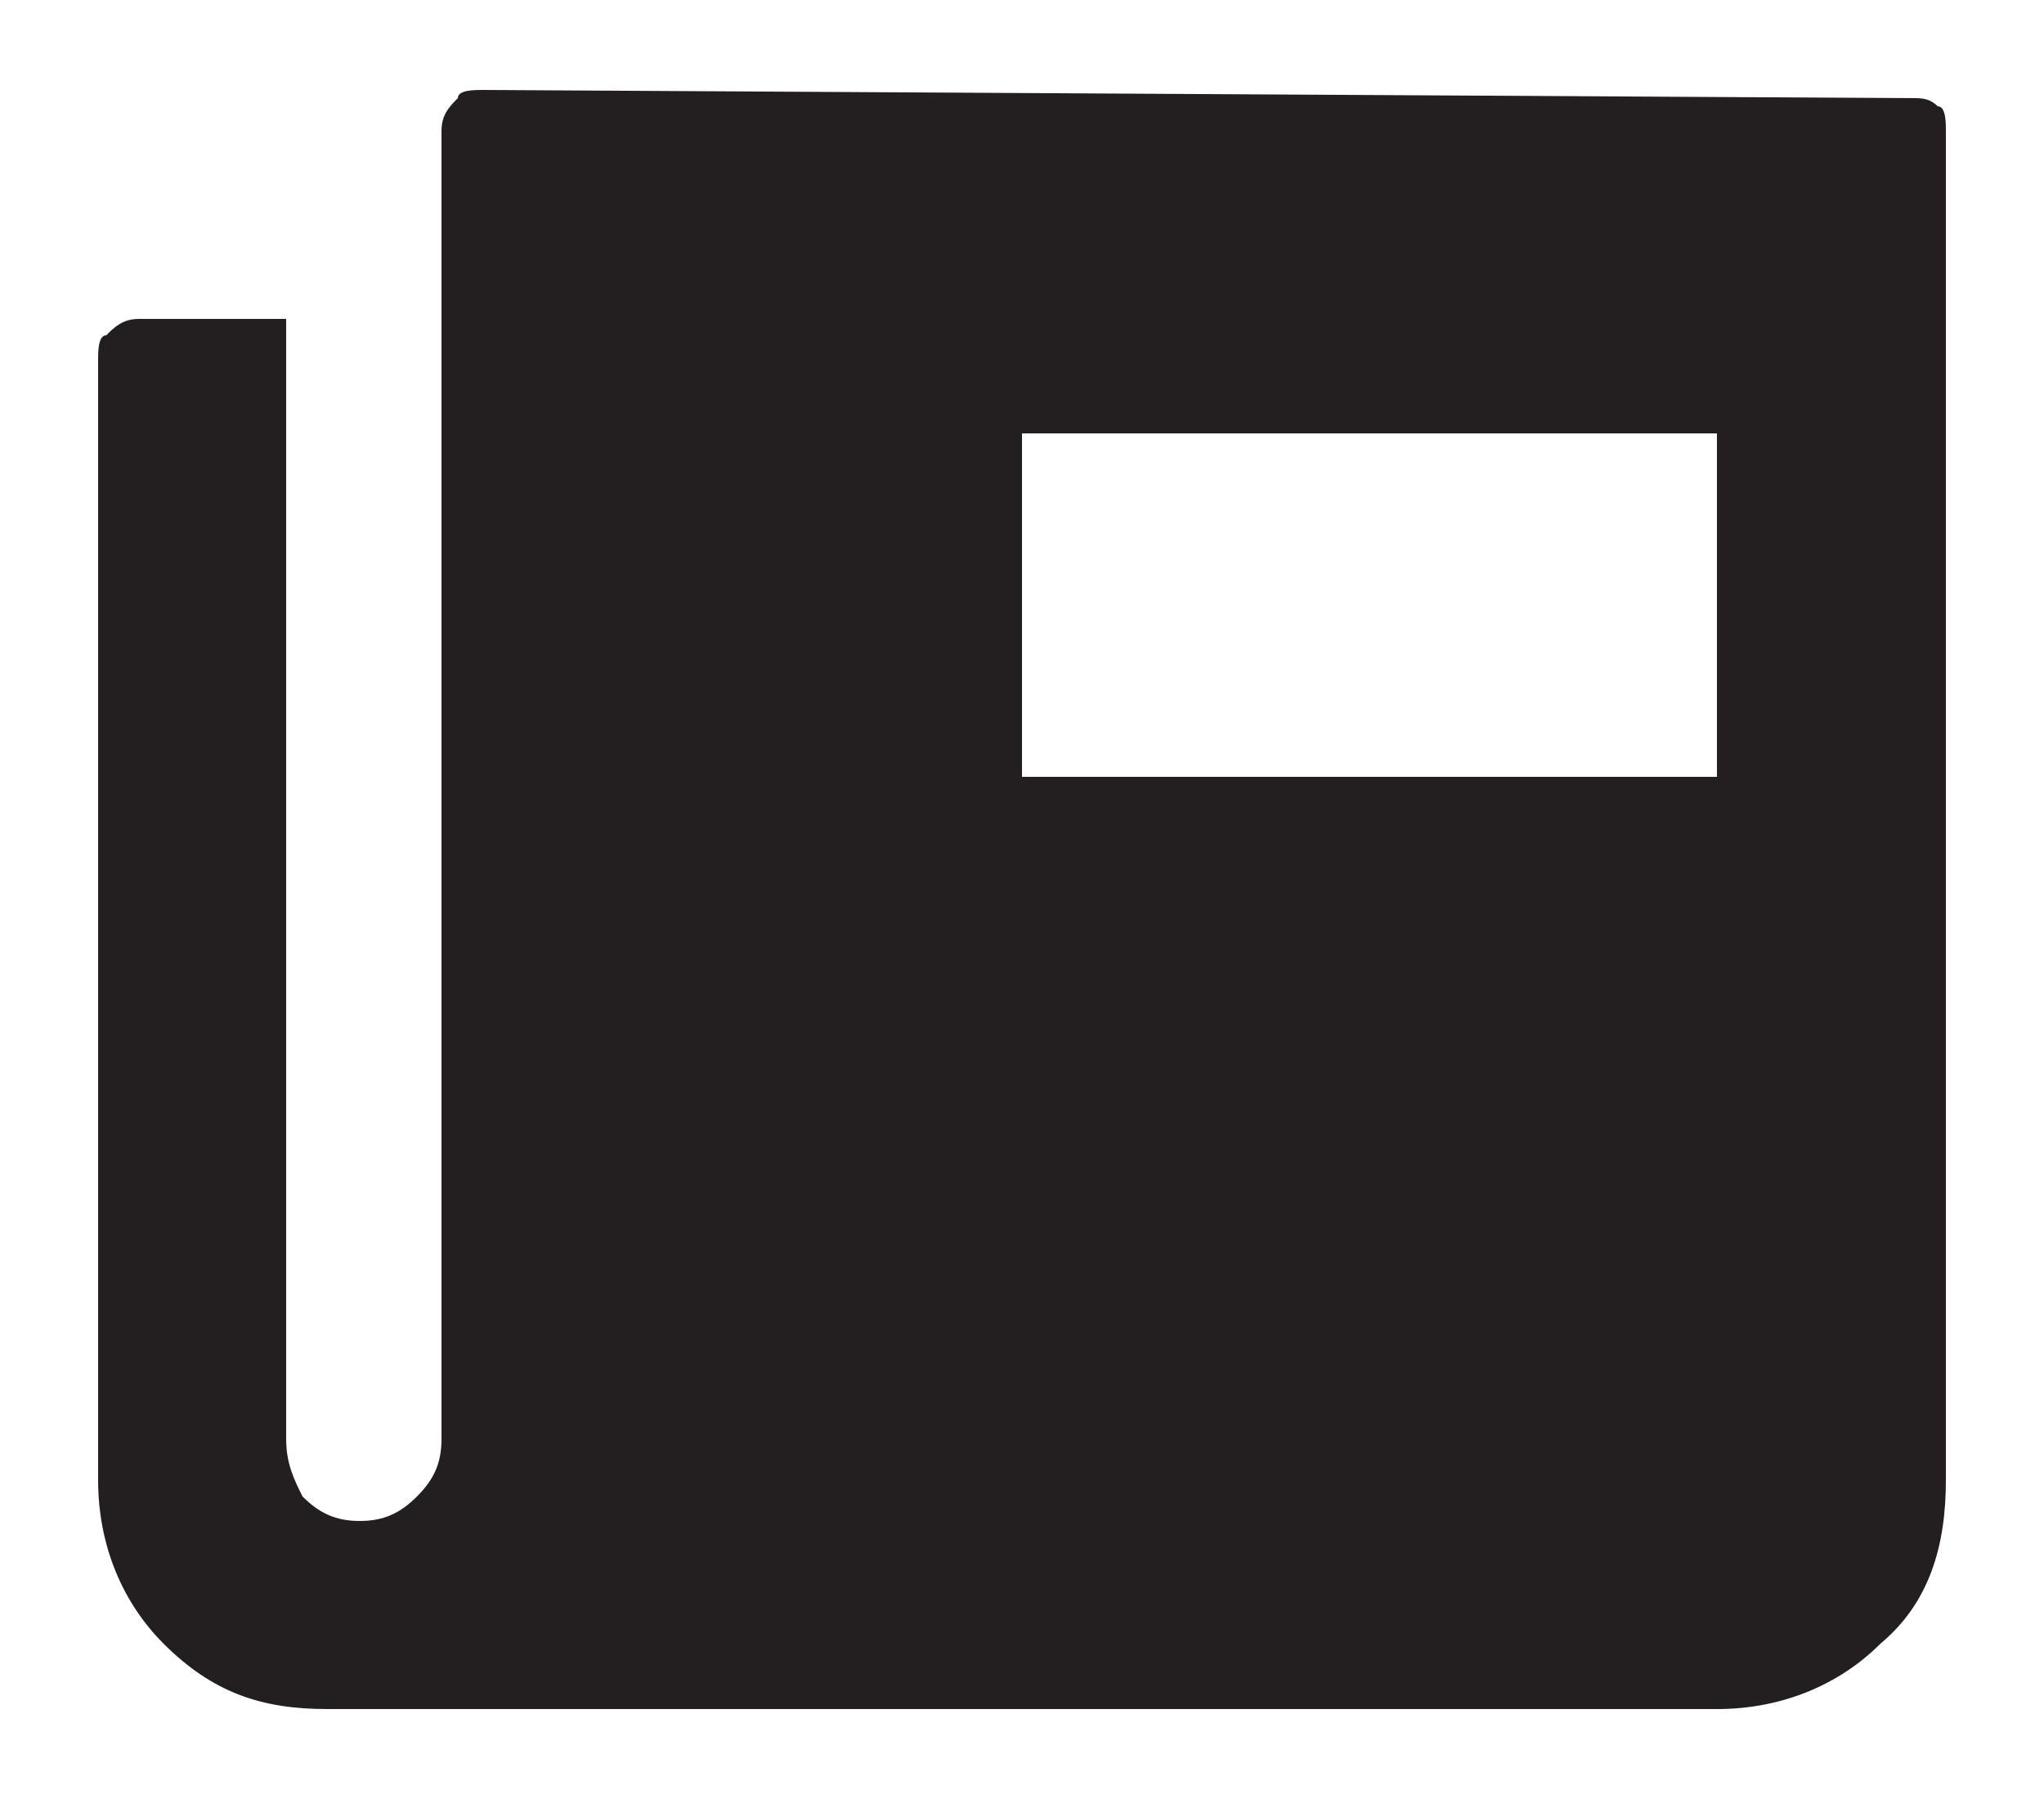
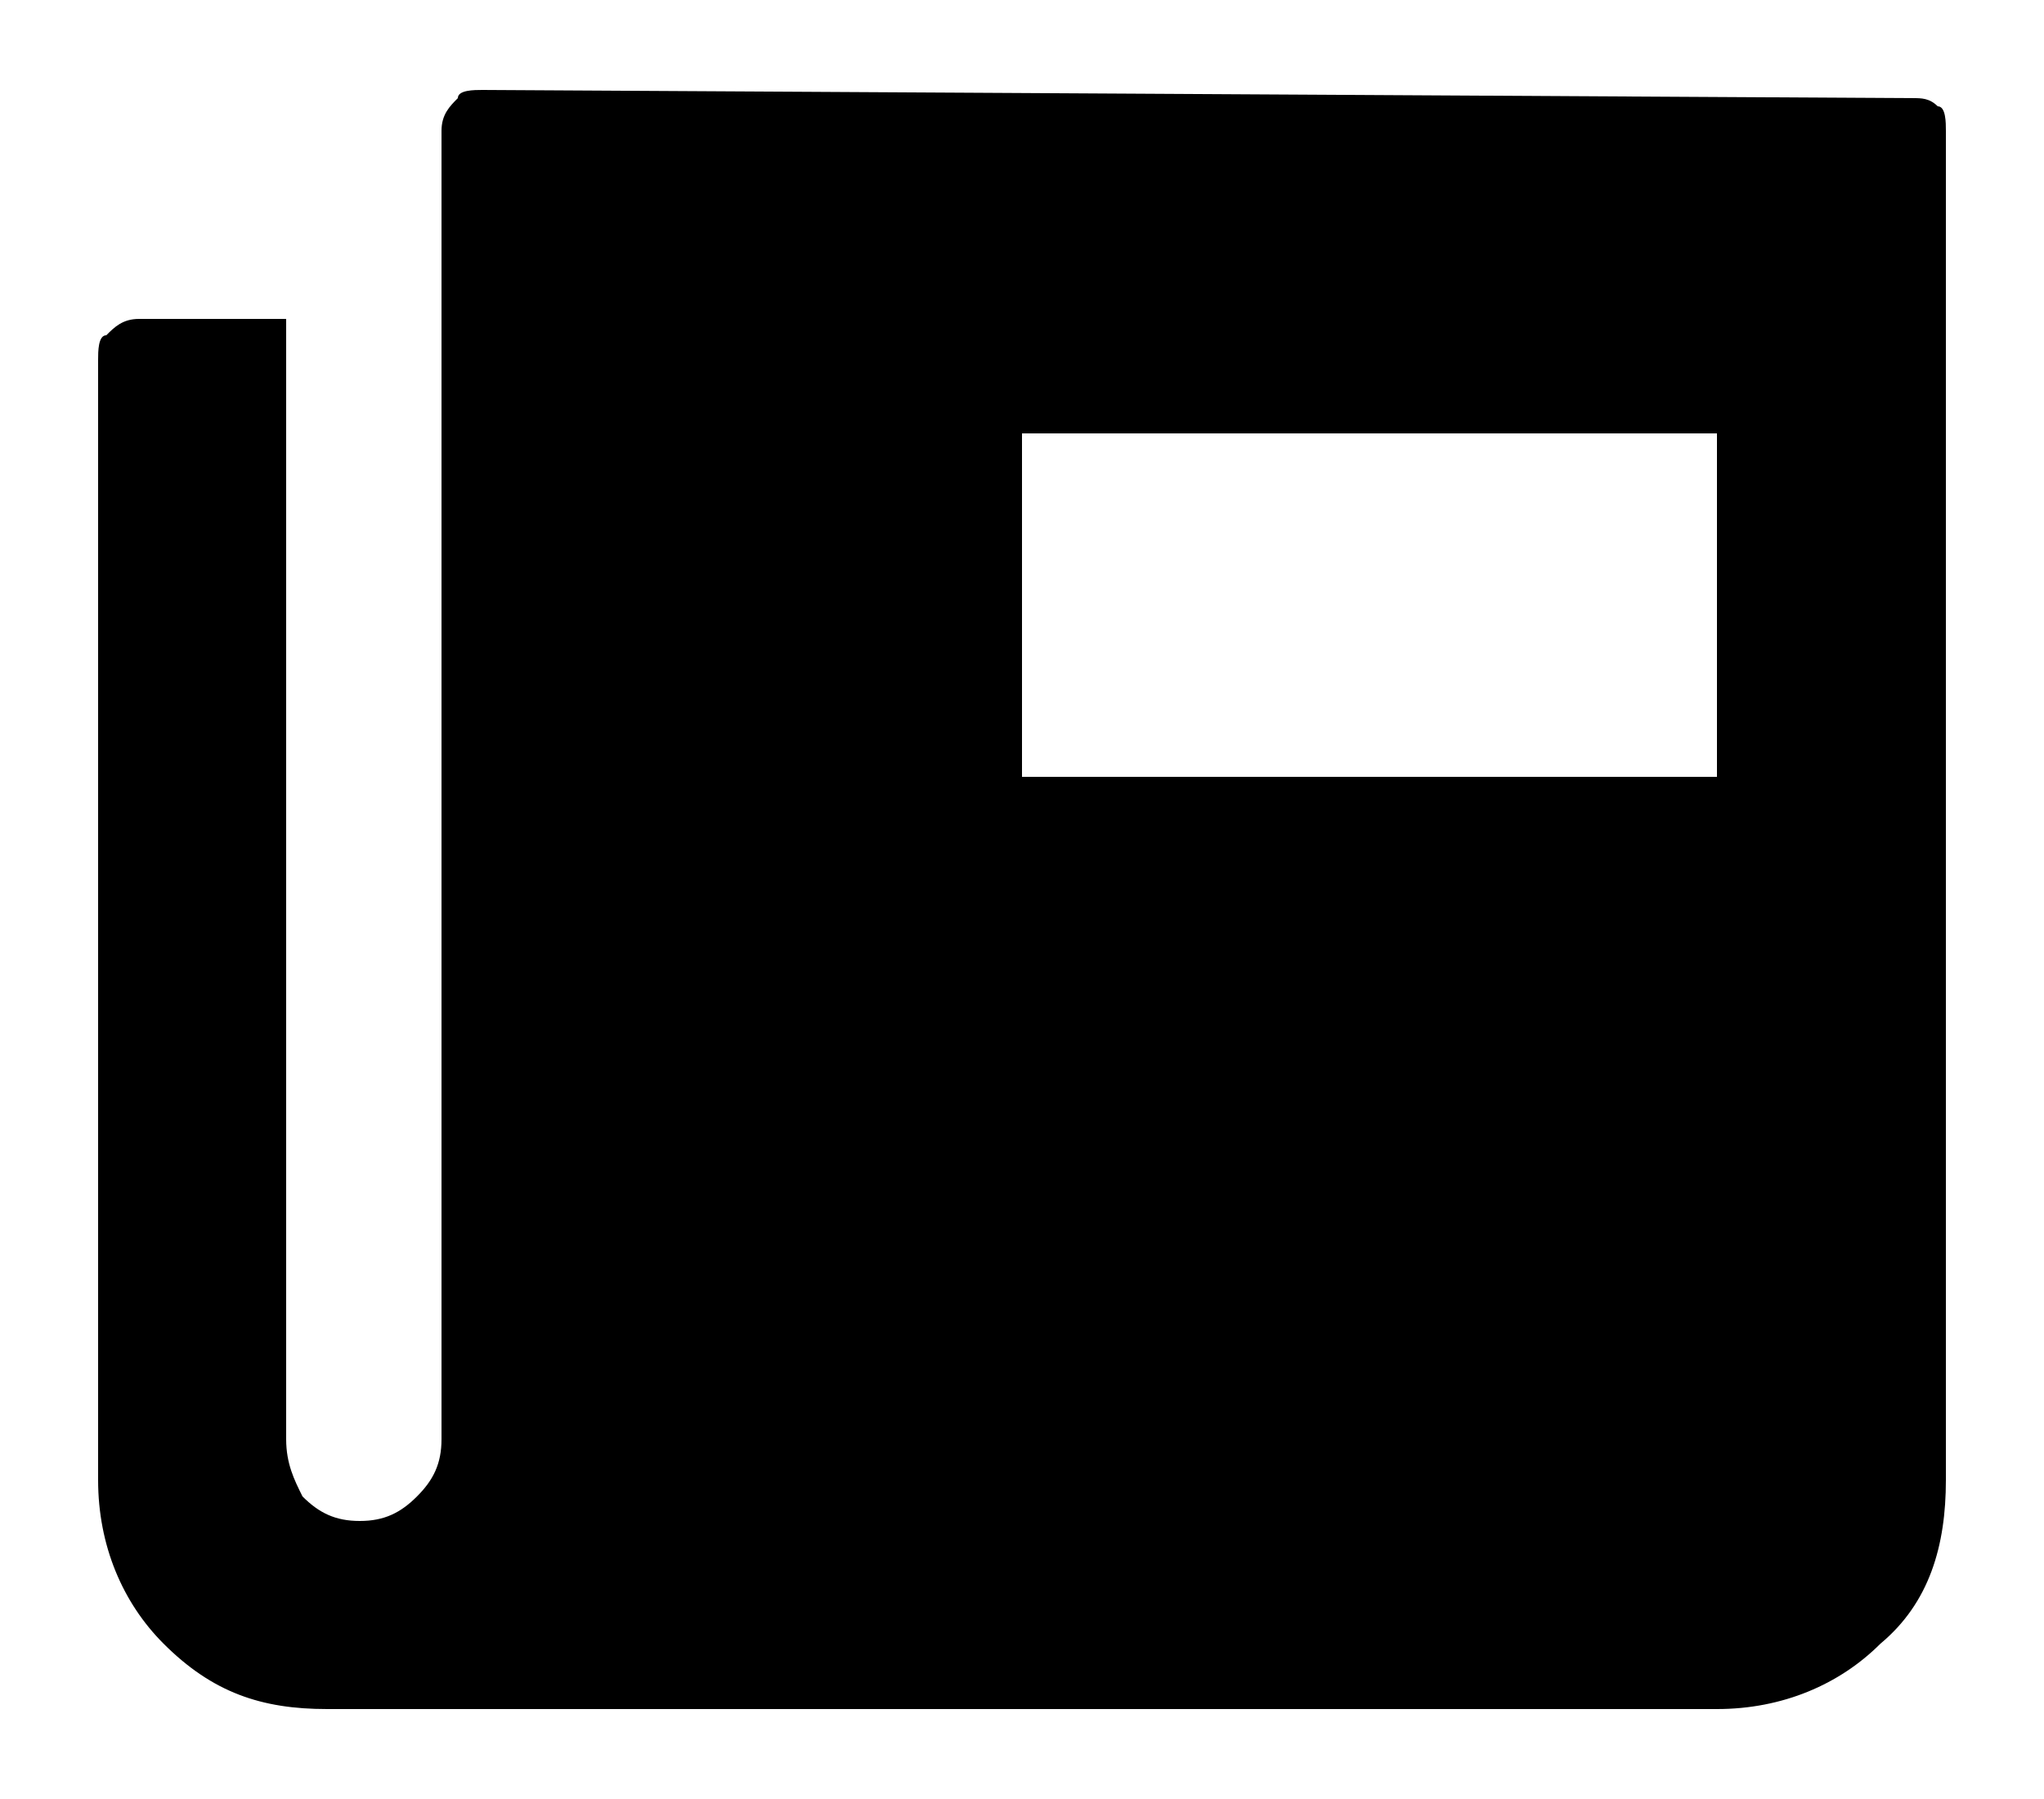
<svg xmlns="http://www.w3.org/2000/svg" viewBox="0 0 25 22">
-   <path d="M12.5 5.3H21v4.2h-8.5V5.3zM5.9 1.1c-.1 0-.3 0-.3.1-.1.1-.2.2-.2.4v16c0 .3-.1.5-.3.7-.2.2-.4.3-.7.3-.3 0-.5-.1-.7-.3-.1-.2-.2-.4-.2-.7V3.9H1.7c-.2 0-.3.1-.4.2-.1 0-.1.2-.1.3v13.7c0 .8.3 1.5.8 2 .6.6 1.2.8 2 .8h17c.8 0 1.5-.3 2-.8.6-.5.8-1.2.8-2V1.6c0-.1 0-.3-.1-.3-.1-.1-.2-.1-.3-.1L5.9 1.1z" fill="#231f20" />
+   <path d="M12.5 5.3H21v4.2h-8.5V5.3zM5.9 1.1c-.1 0-.3 0-.3.1-.1.1-.2.2-.2.4v16c0 .3-.1.5-.3.7-.2.2-.4.3-.7.3-.3 0-.5-.1-.7-.3-.1-.2-.2-.4-.2-.7V3.9H1.7c-.2 0-.3.1-.4.2-.1 0-.1.2-.1.3v13.7c0 .8.3 1.5.8 2 .6.6 1.2.8 2 .8h17c.8 0 1.5-.3 2-.8.6-.5.8-1.2.8-2V1.6c0-.1 0-.3-.1-.3-.1-.1-.2-.1-.3-.1L5.9 1.1z" />
</svg>
